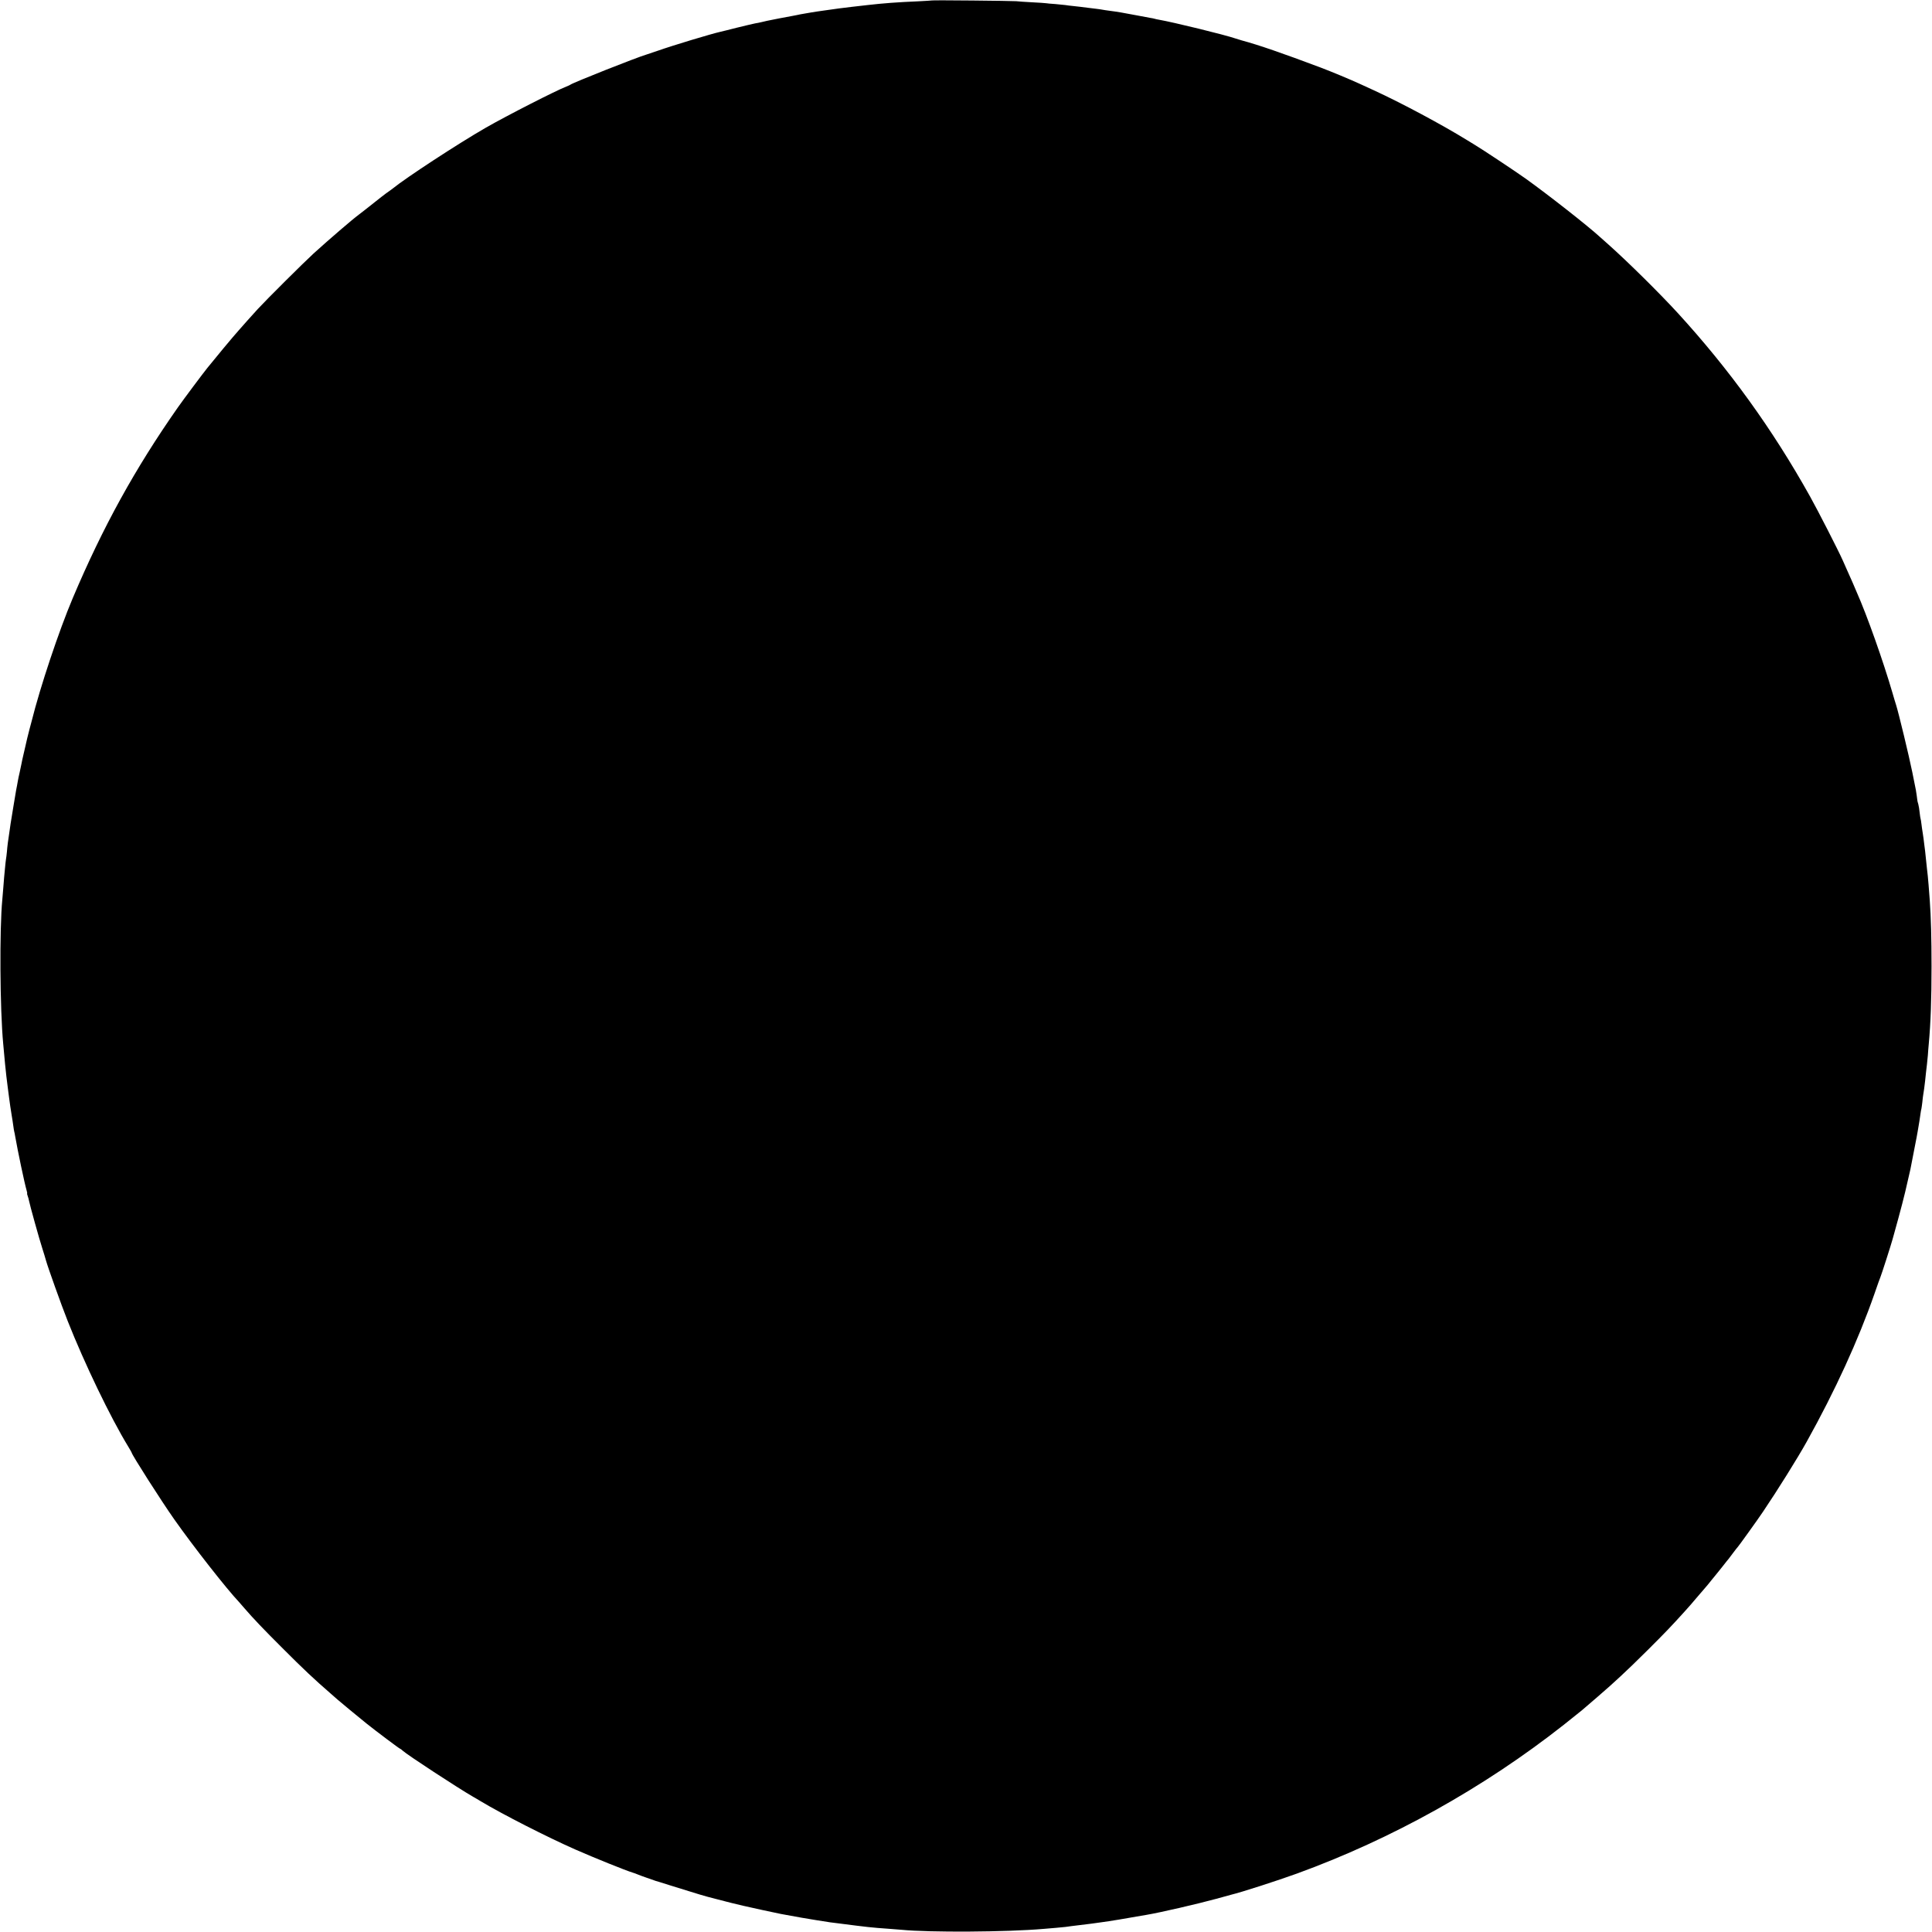
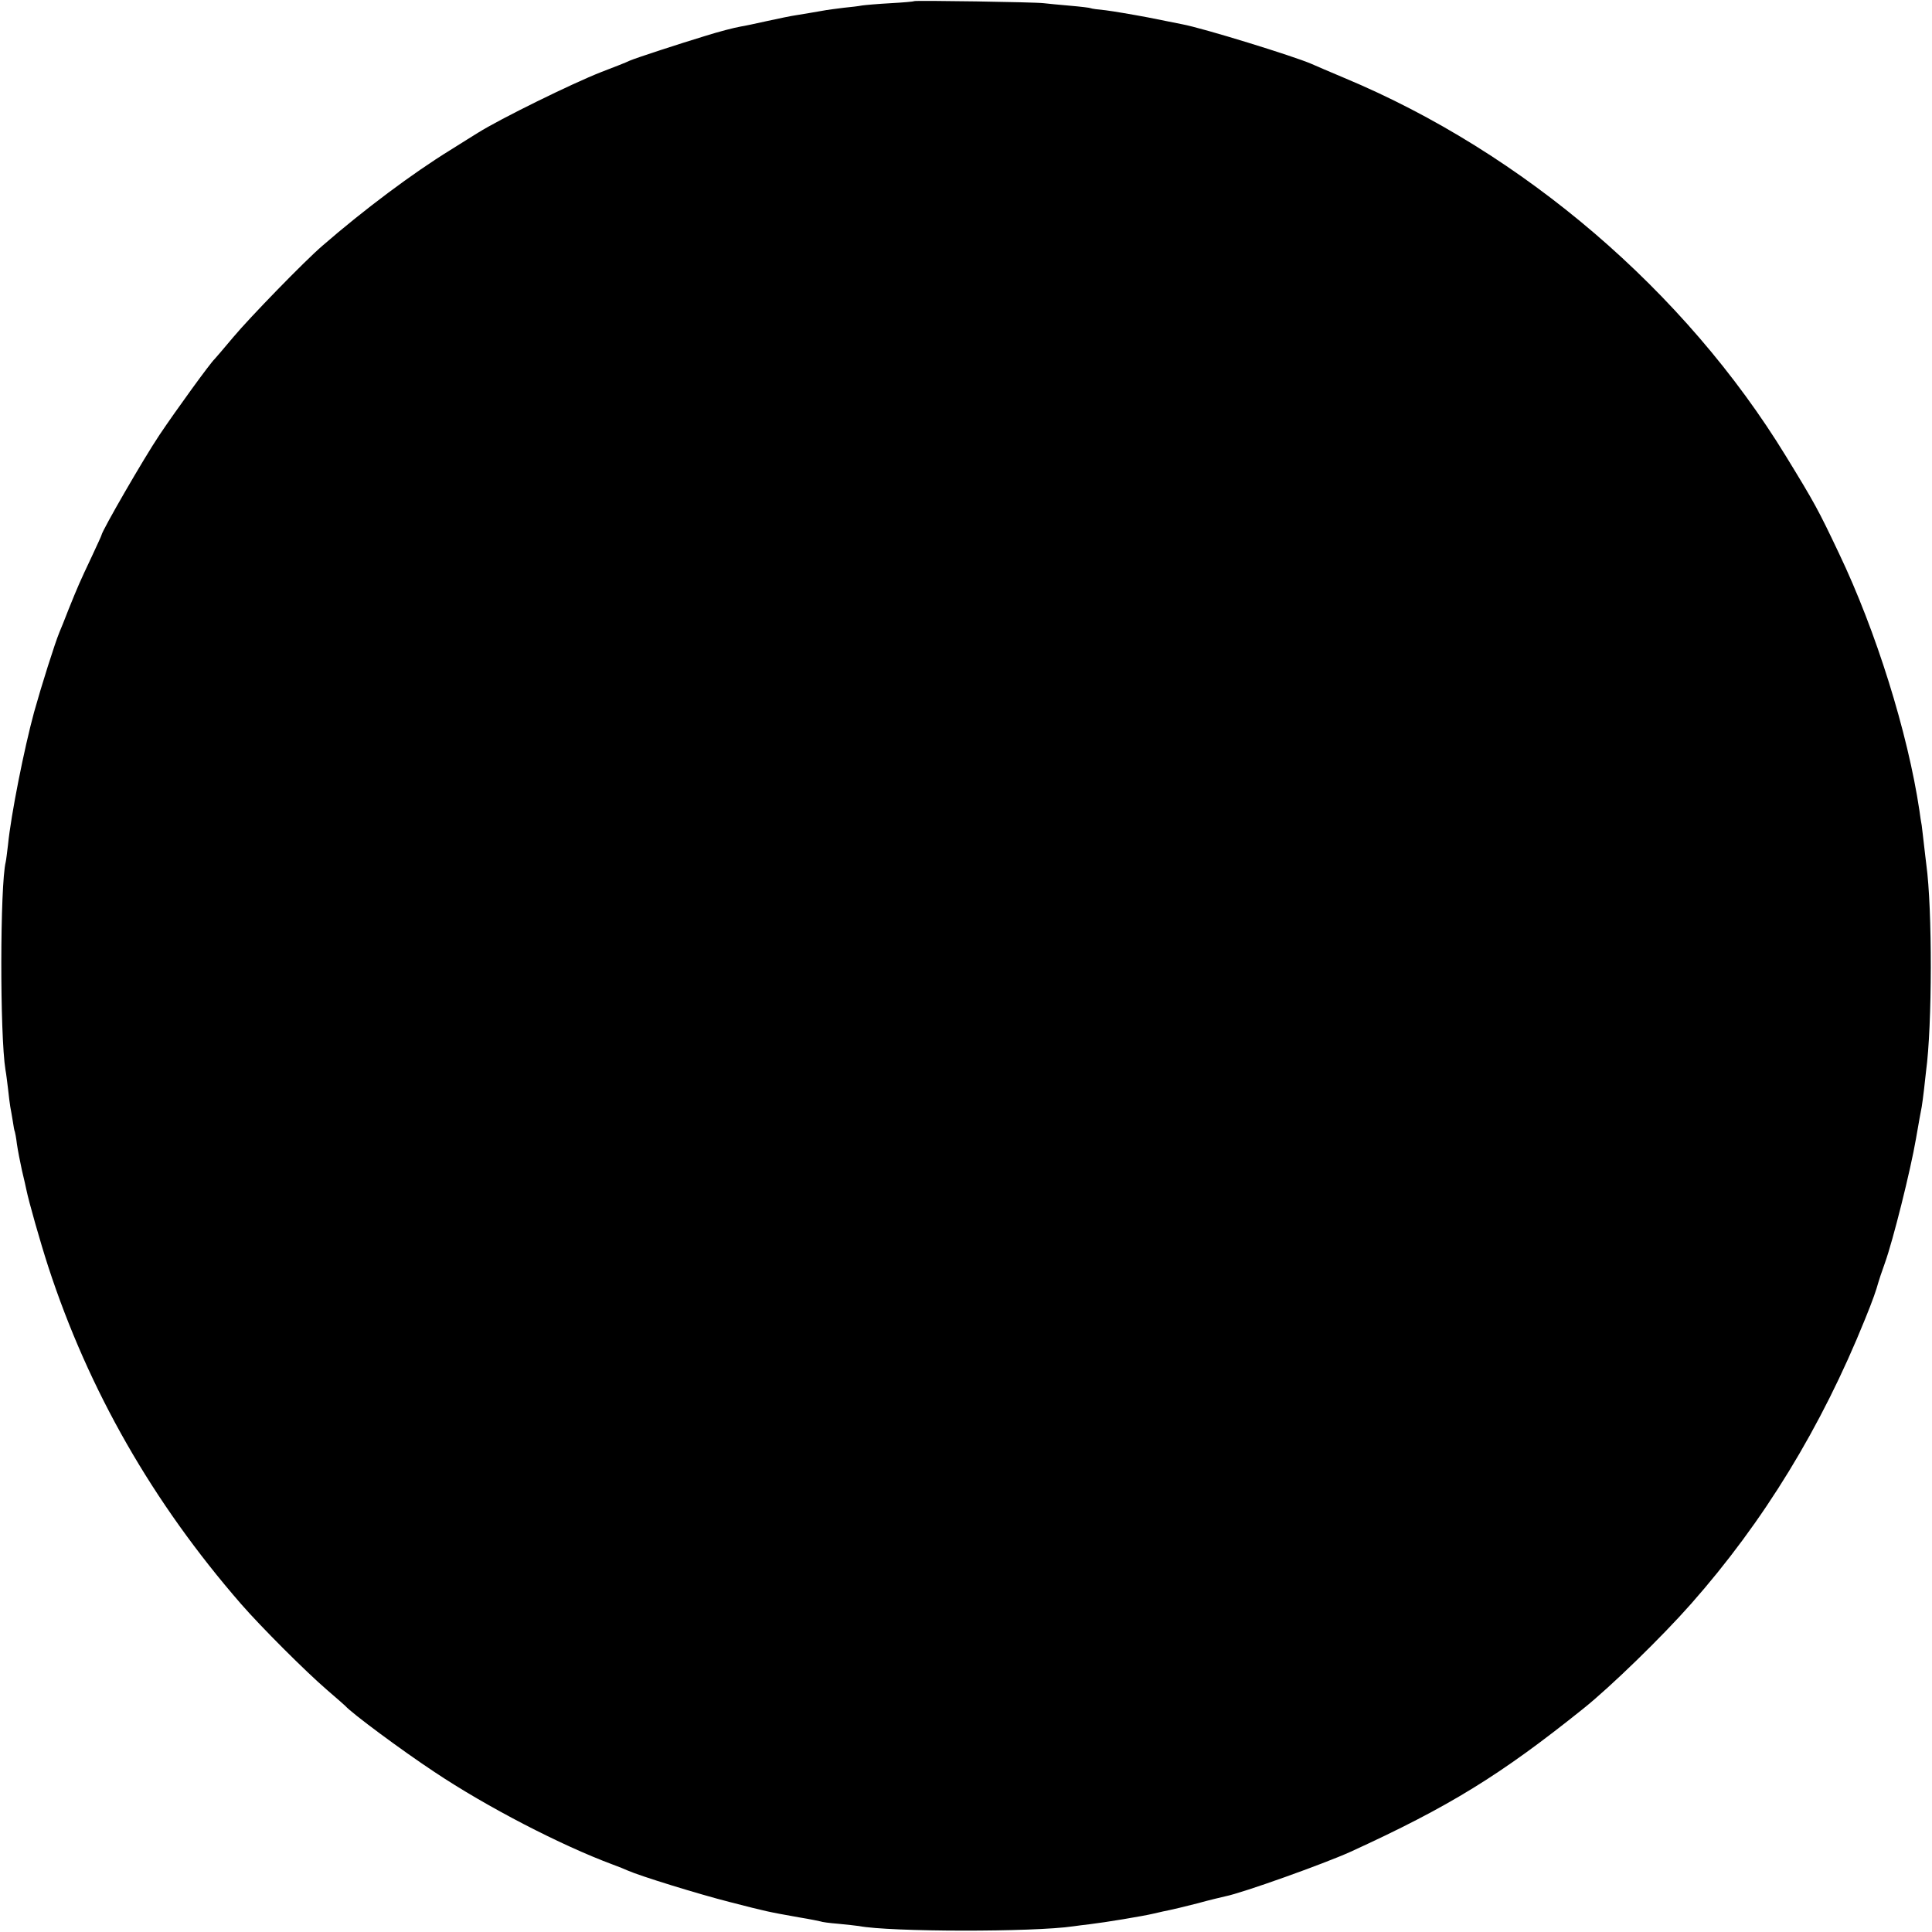
- <svg xmlns="http://www.w3.org/2000/svg" version="1.0" width="2098pt" height="2098pt" viewBox="0 0 2098 2098" preserveAspectRatio="xMidYMid meet">
-   <g transform="translate(0,2098) scale(0.1,-0.1)" fill="#000000" stroke="none">
-     <path d="M10118 20975 c-1 -1 -66 -5 -143 -9 -234 -10 -379 -21 -555 -41 -70 -8 -100 -12 -175 -20 -52 -5 -200 -25 -302 -40 -18 -3 -50 -7 -70 -10 -21 -3 -49 -8 -63 -10 -14 -3 -42 -8 -64 -11 -21 -3 -47 -8 -57 -10 -11 -2 -27 -6 -38 -8 -10 -2 -34 -7 -52 -10 -19 -3 -81 -15 -139 -26 -58 -12 -116 -23 -130 -26 -14 -3 -41 -9 -60 -14 -19 -5 -51 -11 -70 -14 -19 -4 -107 -24 -195 -46 -88 -22 -169 -43 -181 -45 -99 -22 -520 -149 -684 -207 -47 -16 -100 -34 -119 -40 -114 -34 -792 -303 -826 -327 -5 -4 -26 -14 -45 -21 -112 -43 -643 -314 -875 -447 -304 -175 -866 -543 -1010 -660 -5 -5 -26 -19 -45 -33 -34 -23 -97 -72 -245 -190 -38 -30 -74 -58 -80 -62 -68 -50 -318 -265 -490 -421 -105 -96 -511 -500 -605 -602 -57 -62 -172 -191 -210 -235 -12 -14 -41 -47 -65 -75 -35 -40 -138 -165 -273 -330 -44 -54 -266 -351 -321 -430 -465 -664 -814 -1298 -1141 -2070 -151 -357 -354 -966 -446 -1335 -2 -8 -13 -49 -24 -90 -11 -41 -22 -84 -24 -95 -3 -11 -10 -42 -16 -70 -6 -27 -13 -57 -15 -65 -2 -8 -9 -37 -15 -65 -6 -27 -14 -61 -16 -75 -3 -13 -12 -56 -20 -95 -9 -38 -18 -81 -20 -95 -2 -14 -7 -36 -9 -50 -7 -31 -8 -39 -39 -225 -14 -82 -28 -168 -31 -190 -3 -22 -7 -53 -10 -70 -18 -116 -25 -172 -30 -235 -3 -30 -7 -66 -10 -80 -2 -14 -7 -54 -10 -90 -3 -36 -8 -83 -10 -105 -2 -22 -7 -78 -10 -125 -4 -47 -8 -101 -10 -120 -31 -319 -26 -1187 10 -1567 8 -82 14 -152 20 -218 6 -62 22 -207 30 -260 2 -16 9 -68 15 -115 6 -47 17 -123 25 -170 8 -47 17 -105 20 -130 3 -25 8 -52 10 -60 2 -8 7 -28 9 -45 29 -167 102 -513 125 -592 5 -18 8 -33 6 -33 -3 0 0 -11 5 -25 5 -14 12 -37 14 -50 8 -45 115 -429 145 -520 16 -49 34 -110 41 -135 19 -69 164 -476 235 -655 181 -458 464 -1047 657 -1363 21 -34 38 -65 38 -67 0 -20 324 -528 463 -725 206 -293 569 -756 702 -896 5 -6 33 -37 60 -69 92 -107 208 -229 415 -435 222 -223 345 -338 520 -490 35 -30 68 -60 74 -65 17 -16 234 -195 316 -261 101 -81 358 -274 365 -274 3 0 16 -9 28 -21 44 -42 599 -405 762 -499 17 -9 55 -32 85 -50 240 -144 722 -389 1025 -523 209 -92 554 -231 625 -252 14 -4 39 -13 55 -20 17 -7 59 -23 95 -35 36 -12 72 -25 80 -28 8 -3 17 -6 20 -7 3 0 73 -22 155 -48 83 -26 173 -54 200 -62 28 -9 86 -26 130 -40 44 -13 118 -34 165 -45 47 -12 101 -26 120 -31 19 -5 44 -12 55 -14 37 -9 60 -14 125 -30 65 -16 364 -80 410 -89 14 -2 63 -11 110 -20 47 -8 99 -18 116 -21 17 -2 85 -14 150 -25 66 -11 137 -22 159 -25 22 -2 58 -7 80 -10 334 -43 359 -46 555 -60 58 -4 121 -9 140 -11 303 -30 1145 -25 1545 10 28 3 86 8 130 11 44 4 91 8 105 10 14 2 43 6 65 9 22 3 63 8 90 11 28 3 86 10 130 16 44 6 93 13 108 15 73 9 290 45 427 70 14 2 40 7 59 10 149 25 544 116 761 175 80 22 152 42 160 44 103 24 506 154 715 230 1028 374 2026 930 2895 1614 81 64 171 136 201 161 65 55 278 239 300 260 8 8 60 55 115 105 54 49 187 177 295 285 182 181 258 260 399 416 57 63 70 78 160 184 30 35 61 71 68 79 8 8 39 46 70 85 31 39 59 73 62 76 3 3 30 37 60 75 30 39 57 72 60 75 3 3 25 32 49 65 25 33 47 62 51 65 8 7 224 307 275 384 155 229 378 586 475 761 309 555 559 1101 735 1605 31 91 61 174 66 185 10 22 115 349 130 405 5 19 11 42 14 50 73 261 120 441 150 580 2 8 9 38 15 65 6 28 13 57 15 65 5 23 63 322 68 350 7 35 16 91 21 120 2 14 7 41 10 60 3 19 8 53 11 75 3 22 7 47 10 55 2 8 6 40 10 71 3 31 7 66 9 76 5 23 17 116 21 153 3 36 15 139 20 180 2 19 7 64 10 100 2 36 7 92 10 125 21 229 30 486 30 840 0 308 -6 532 -19 715 -11 150 -17 220 -22 270 -4 30 -8 66 -9 80 -6 63 -19 185 -20 190 -1 3 -5 34 -9 70 -4 36 -11 90 -16 120 -5 30 -12 77 -15 104 -3 27 -7 51 -9 55 -2 3 -6 33 -10 66 -3 33 -10 75 -15 93 -6 18 -10 36 -10 40 0 7 -14 104 -16 112 -1 3 -5 23 -9 45 -4 22 -12 60 -17 85 -5 25 -11 54 -13 65 -35 173 -148 642 -176 730 -6 17 -23 75 -39 130 -101 347 -278 846 -387 1091 -7 16 -29 66 -47 110 -19 43 -47 106 -62 139 -14 33 -33 76 -42 95 -48 109 -274 550 -358 700 -408 731 -878 1381 -1435 1990 -199 217 -547 561 -754 745 -44 39 -84 75 -90 80 -124 115 -566 462 -811 637 -99 71 -477 322 -550 365 -11 7 -47 29 -80 49 -279 172 -717 406 -1015 543 -52 24 -122 56 -155 71 -102 47 -299 129 -420 175 -426 160 -675 246 -860 296 -22 6 -51 15 -65 20 -122 42 -680 178 -835 205 -16 2 -39 8 -50 11 -11 3 -29 7 -40 8 -11 2 -81 15 -155 29 -165 31 -185 35 -305 51 -22 3 -51 7 -65 10 -14 3 -45 7 -70 10 -25 3 -62 7 -82 10 -75 10 -114 14 -168 20 -30 3 -66 7 -80 10 -14 2 -63 7 -110 11 -47 3 -92 7 -100 9 -9 2 -76 6 -150 10 -74 4 -153 9 -175 12 -51 4 -912 13 -917 8z" />
+ <svg xmlns="http://www.w3.org/2000/svg" version="1.0" width="845pt" height="845pt" viewBox="0 0 845 845" preserveAspectRatio="xMidYMid meet">
+   <g transform="translate(0,845) scale(0.1,-0.1)" fill="#000000" stroke="none">
+     <path d="M3998 8445 c-2 -2 -48 -6 -103 -9 -55 -3 -111 -8 -125 -10 -14 -3 -50 -7 -80 -10 -30 -4 -64 -8 -75 -10 -56 -10 -94 -16 -130 -22 -22 -3 -80 -15 -130 -26 -49 -11 -101 -22 -115 -24 -33 -6 -94 -22 -155 -41 -112 -34 -302 -96 -330 -108 -16 -8 -73 -30 -125 -50 -128 -50 -443 -205 -540 -266 -14 -9 -68 -42 -120 -75 -164 -101 -377 -260 -560 -419 -77 -66 -319 -315 -390 -400 -41 -49 -78 -92 -81 -95 -18 -16 -169 -224 -242 -333 -69 -103 -249 -415 -253 -437 0 -3 -20 -45 -43 -95 -53 -112 -61 -131 -101 -230 -17 -44 -35 -89 -40 -100 -20 -48 -79 -235 -111 -350 -43 -158 -101 -448 -114 -580 -4 -33 -8 -67 -10 -75 -25 -102 -26 -756 -1 -910 3 -14 7 -50 11 -81 3 -31 8 -67 10 -80 3 -13 7 -41 11 -63 3 -22 7 -43 9 -46 1 -3 6 -27 9 -54 4 -27 14 -79 22 -115 9 -36 17 -74 19 -83 11 -54 61 -230 96 -338 177 -542 457 -1031 843 -1475 90 -103 280 -293 376 -376 41 -35 77 -67 80 -70 28 -32 245 -193 390 -289 229 -153 554 -321 780 -405 25 -9 54 -21 65 -26 54 -24 309 -103 447 -138 163 -42 163 -42 303 -67 49 -8 92 -17 95 -18 3 -2 37 -7 76 -10 39 -4 80 -8 91 -10 134 -26 763 -27 938 -1 17 2 49 7 71 9 67 8 232 35 282 47 26 6 56 13 68 15 11 2 65 15 120 29 54 15 110 28 123 31 76 15 433 143 546 194 435 199 657 336 1020 627 120 96 344 314 471 458 318 360 570 772 761 1245 34 83 50 130 58 160 2 8 15 47 29 86 35 97 112 404 136 544 11 63 22 126 25 139 2 13 7 47 10 75 3 28 7 65 9 81 27 198 28 709 1 905 -2 14 -6 52 -10 85 -4 33 -8 71 -10 85 -3 14 -7 43 -10 65 -51 341 -190 786 -352 1125 -90 190 -107 221 -232 425 -441 721 -1148 1327 -1931 1654 -69 29 -134 57 -145 62 -76 33 -473 156 -565 173 -14 3 -81 16 -150 30 -69 13 -152 27 -184 31 -32 3 -62 7 -65 9 -3 2 -44 7 -91 11 -47 4 -98 9 -115 11 -37 5 -562 13 -567 9z" />
  </g>
</svg>
